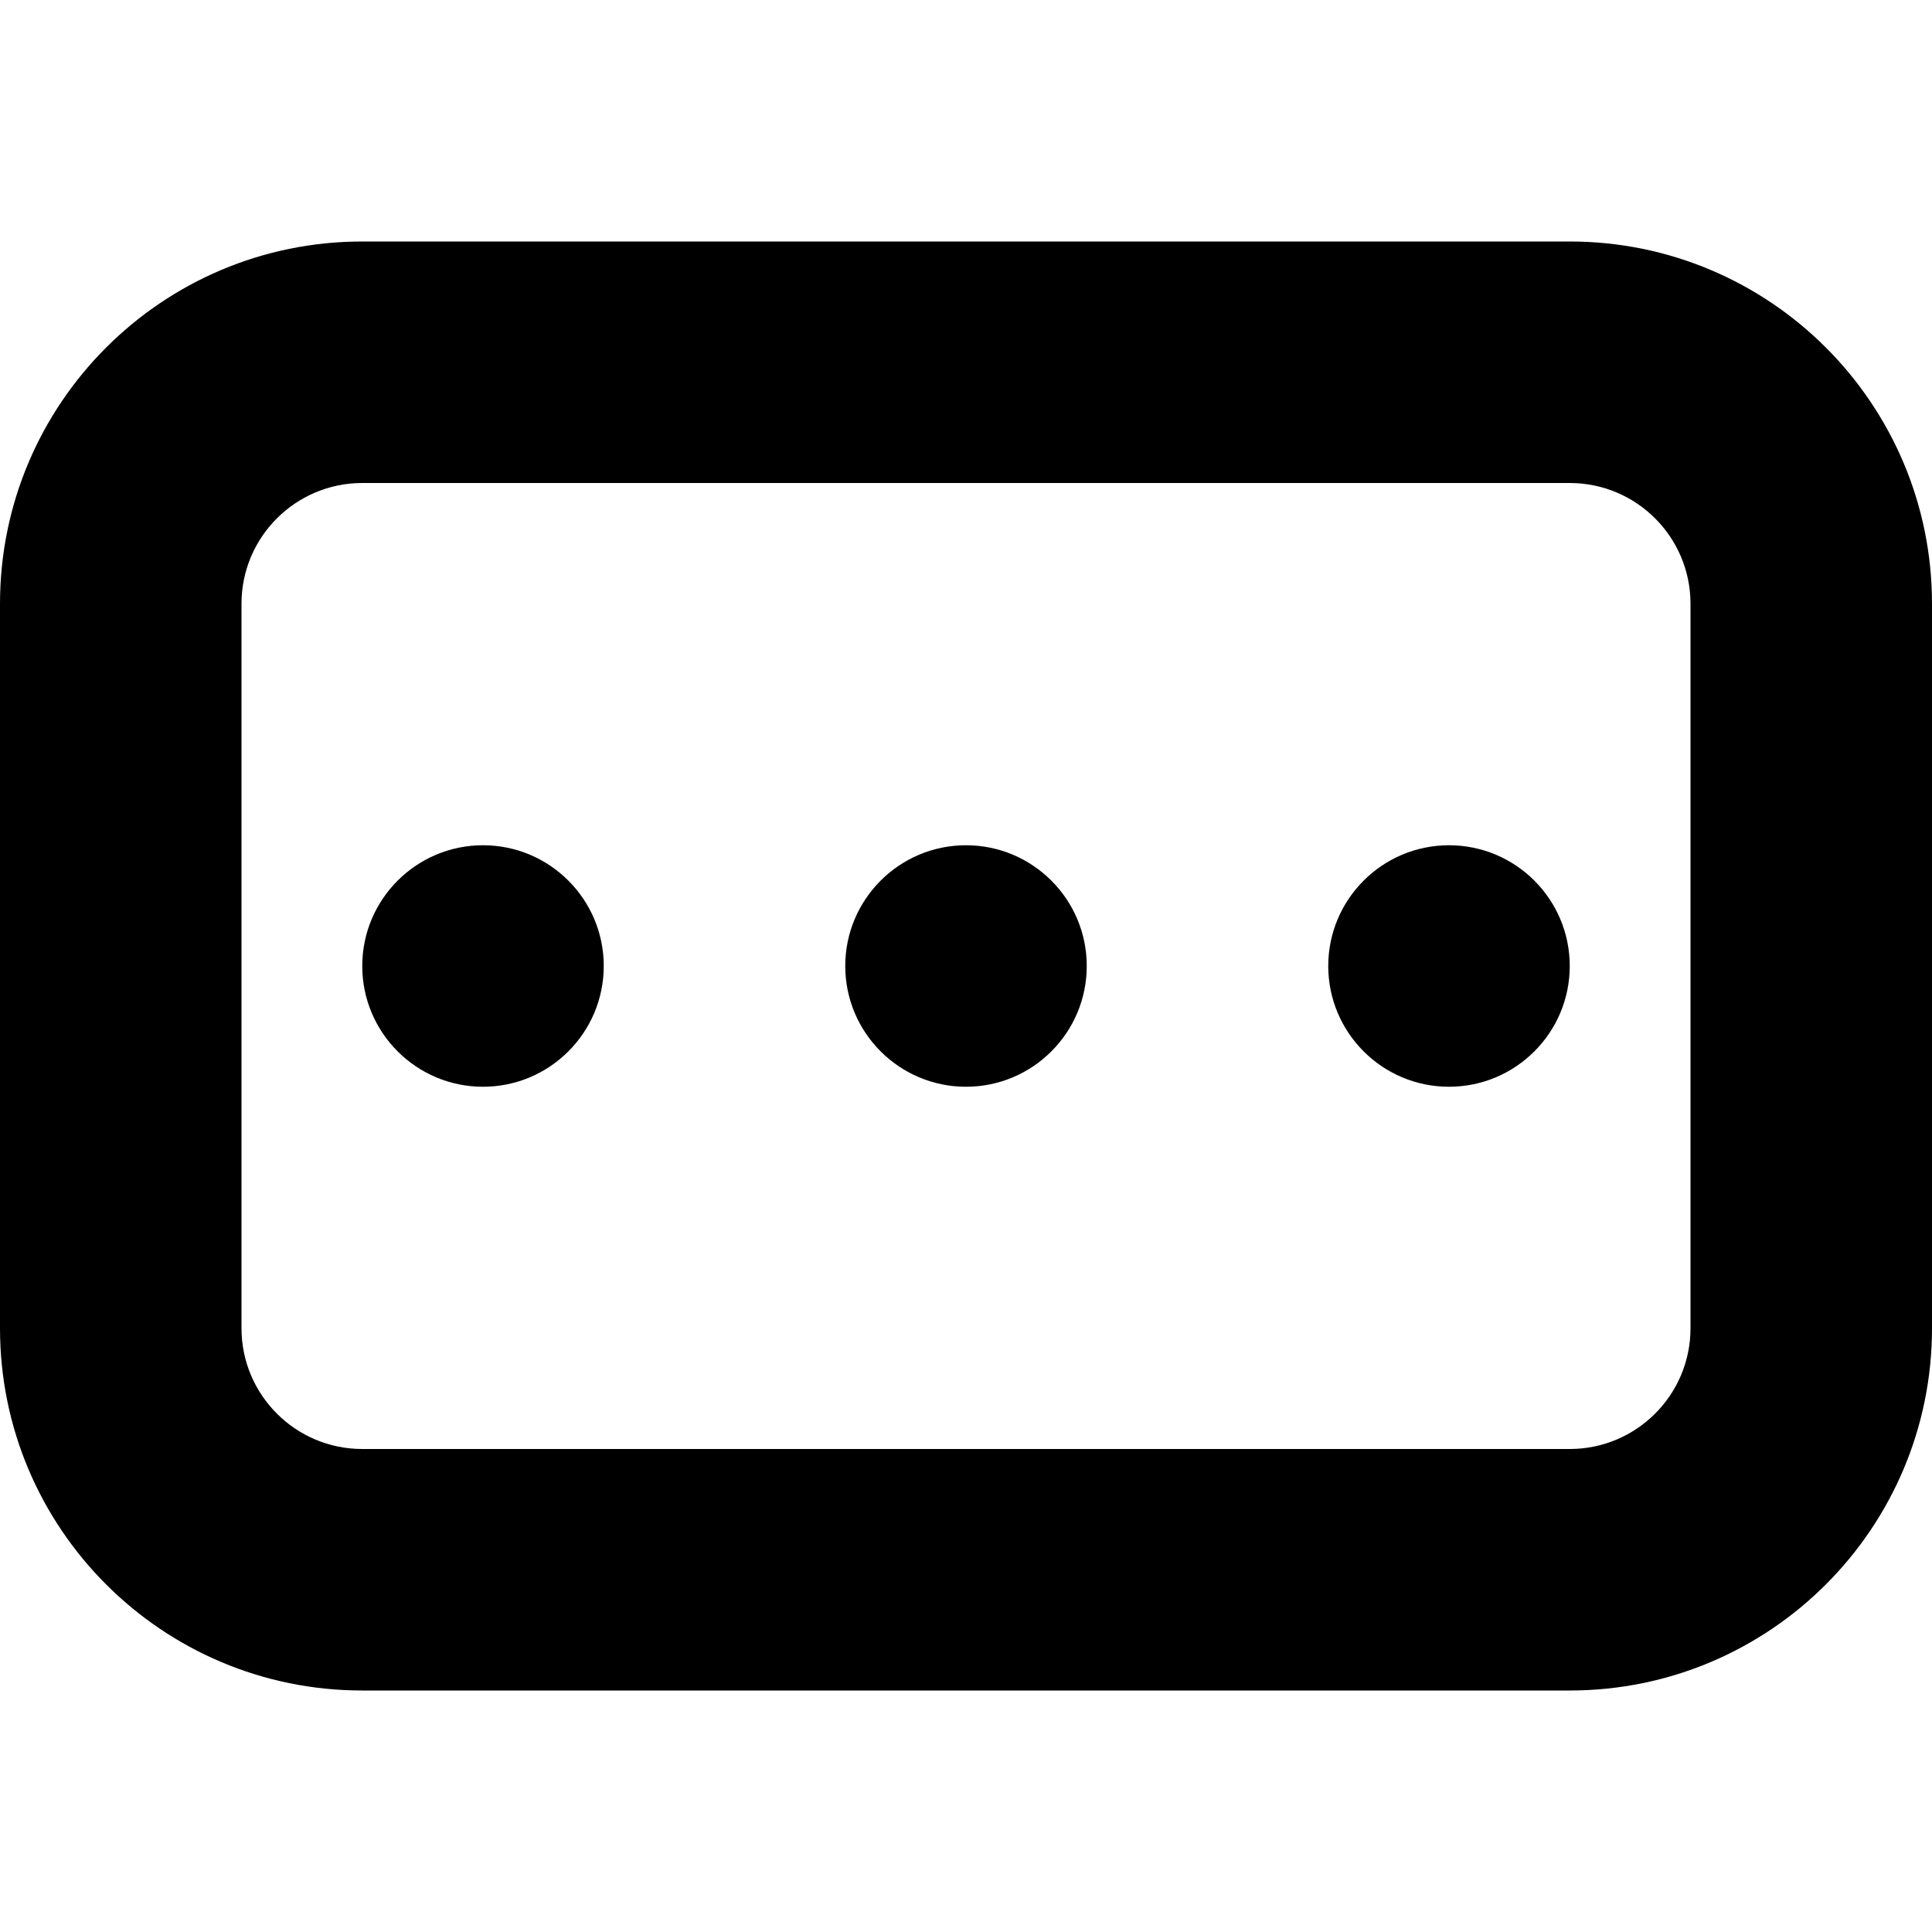
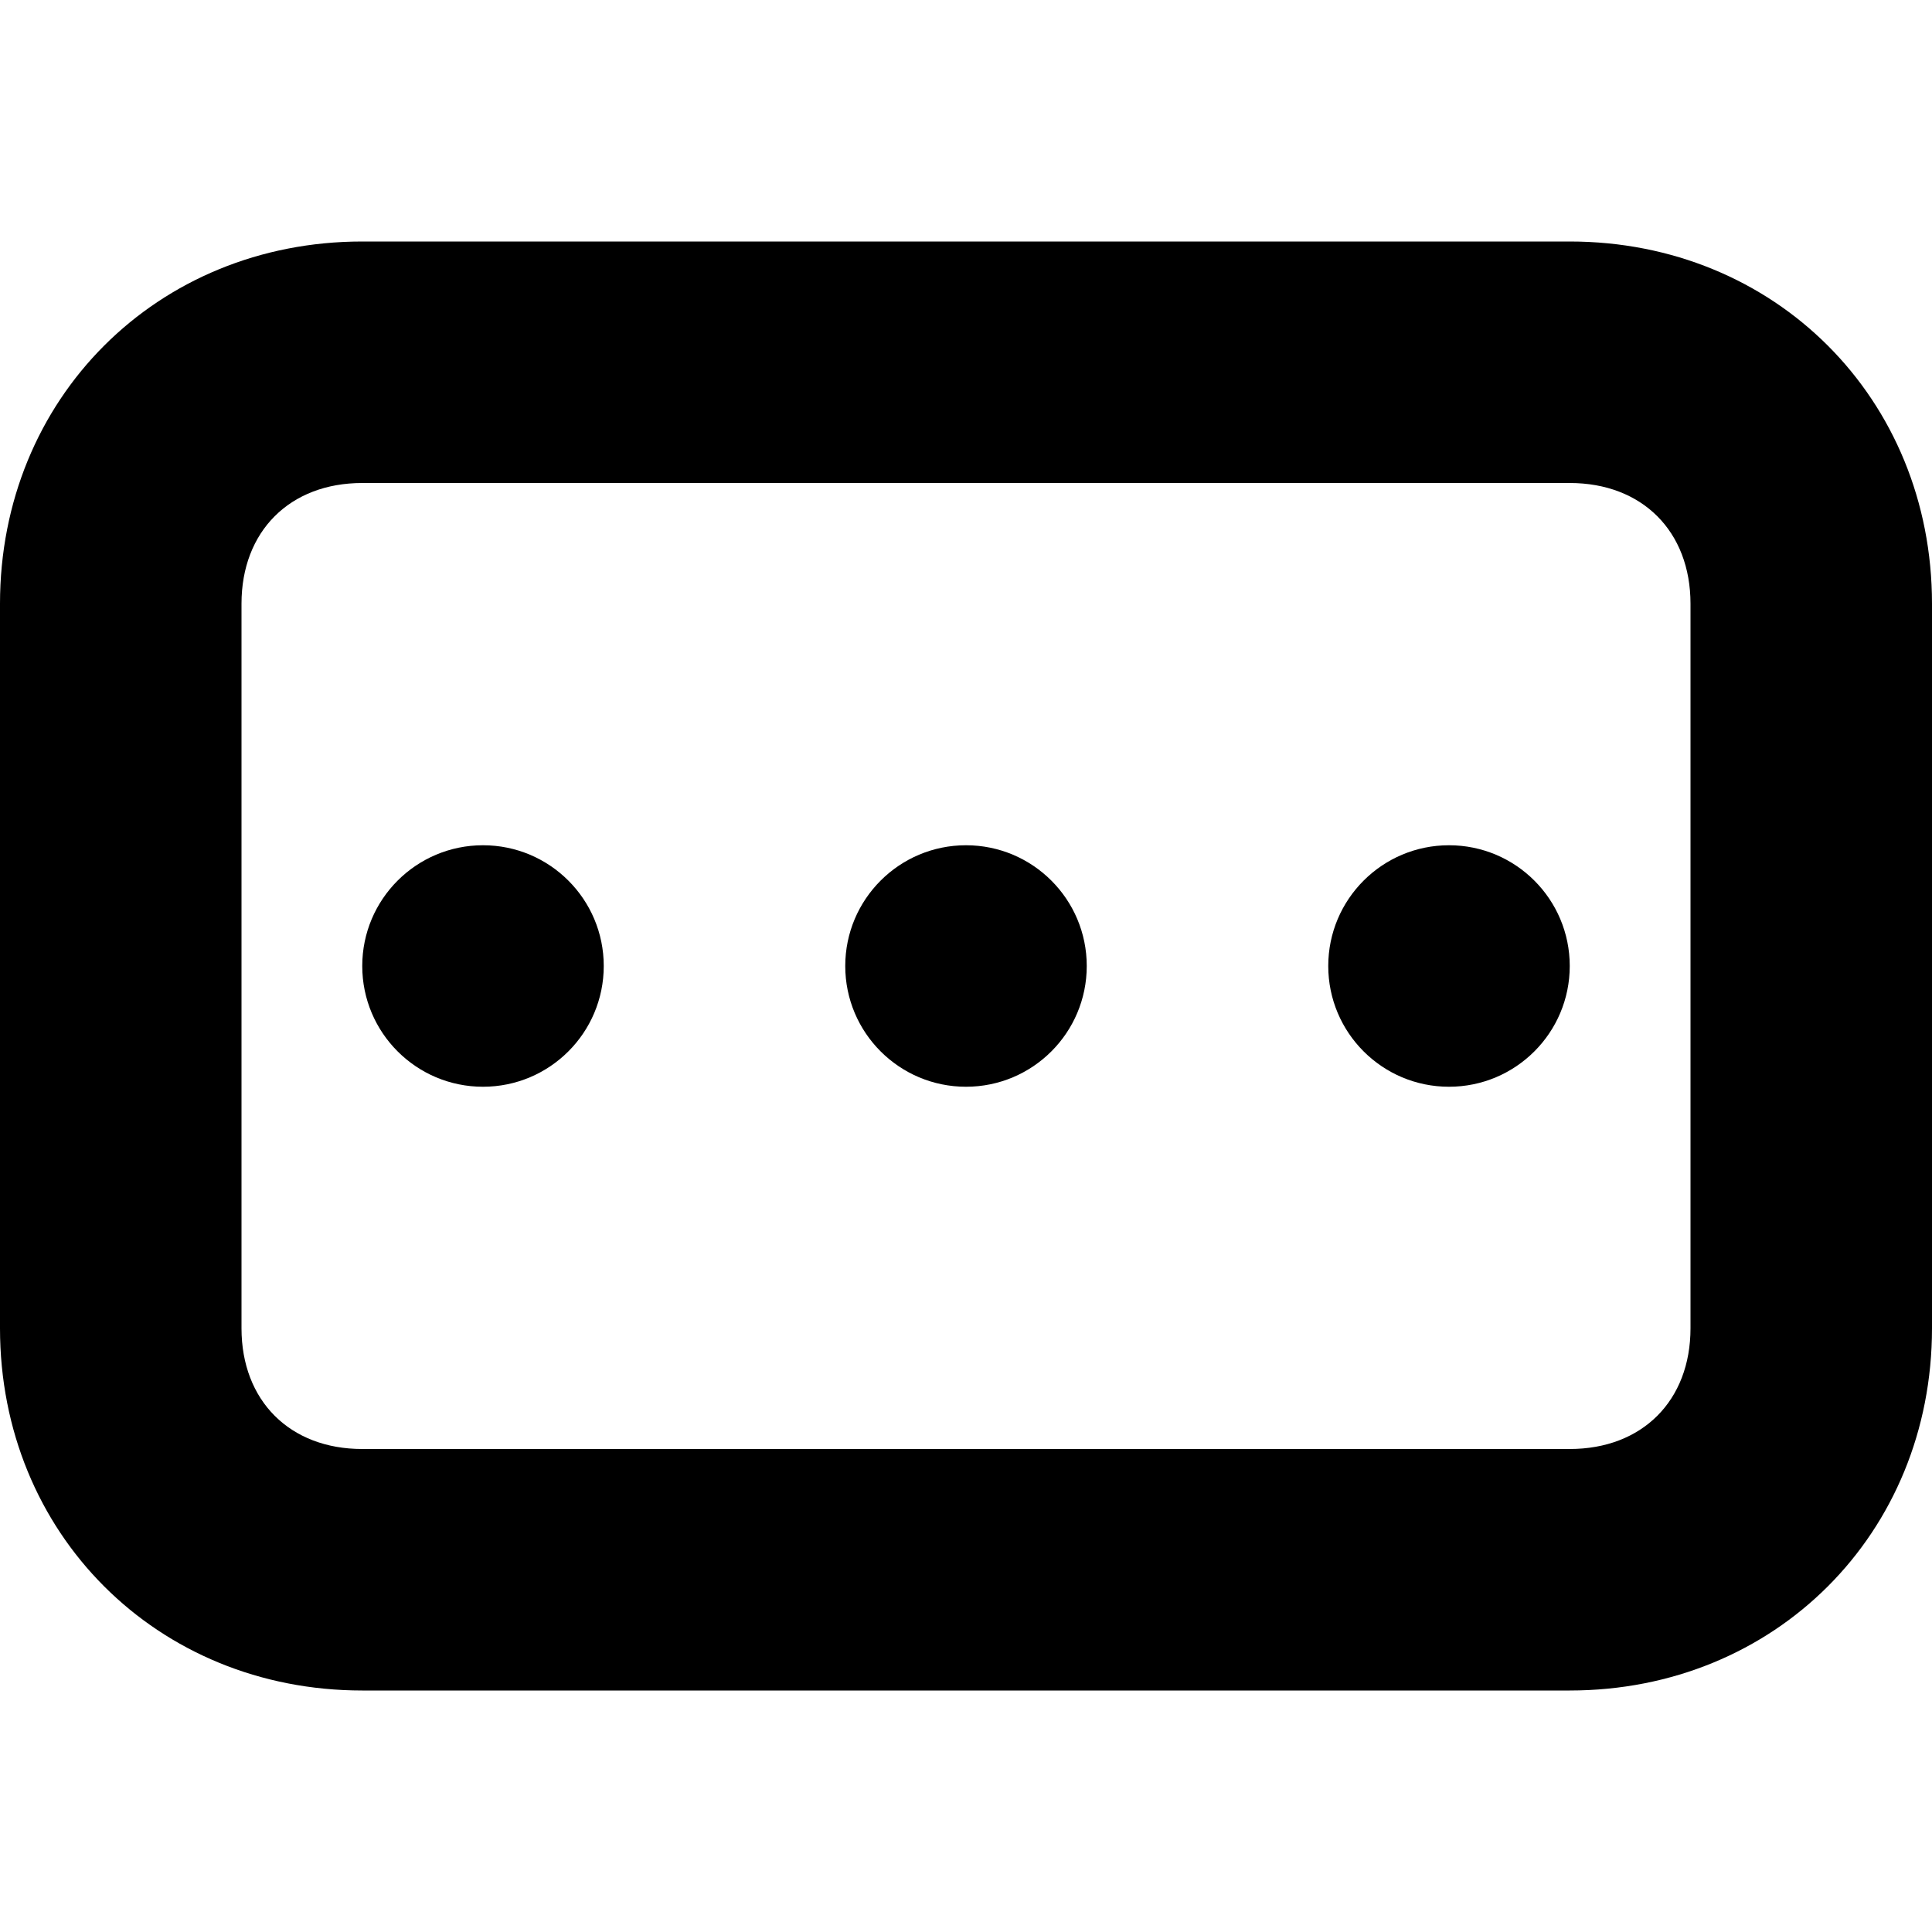
- <svg xmlns="http://www.w3.org/2000/svg" width="16" height="16" viewBox="0 0 16 16">
-   <path fill="#000000" d="M3,2 L13,2 C14.657,2 16,3.343 16,5 L16,11 C16,12.657 14.657,14 13,14 L3,14 C1.343,14 2.02906125e-16,12.657 0,11 L0,5 C-2.02906125e-16,3.343 1.343,2 3,2 Z M3,4 C2.448,4 2,4.448 2,5 L2,11 C2,11.552 2.448,12 3,12 L13,12 C13.552,12 14,11.552 14,11 L14,5 C14,4.448 13.552,4 13,4 L3,4 Z M4,9 C3.448,9 3,8.552 3,8 C3,7.448 3.448,7 4,7 C4.552,7 5,7.448 5,8 C5,8.552 4.552,9 4,9 Z M8,9 C7.448,9 7,8.552 7,8 C7,7.448 7.448,7 8,7 C8.552,7 9,7.448 9,8 C9,8.552 8.552,9 8,9 Z M12,9 C11.448,9 11,8.552 11,8 C11,7.448 11.448,7 12,7 C12.552,7 13,7.448 13,8 C13,8.552 12.552,9 12,9 Z" />
+ <svg xmlns="http://www.w3.org/2000/svg" viewBox="0 0 16 16" enable-background="new 0 0 16 16">
+   <path d="m13 2h-10c-1.7 0-3 1.3-3 3v6c0 1.7 1.3 3 3 3h10c1.7 0 3-1.3 3-3v-6c0-1.7-1.3-3-3-3m1 9c0 .6-.4 1-1 1h-10c-.6 0-1-.4-1-1v-6c0-.6.4-1 1-1h10c.6 0 1 .4 1 1v6" />
+   <circle cx="4" cy="8" r="1" />
+   <circle cx="8" cy="8" r="1" />
+   <circle cx="12" cy="8" r="1" />
</svg>
